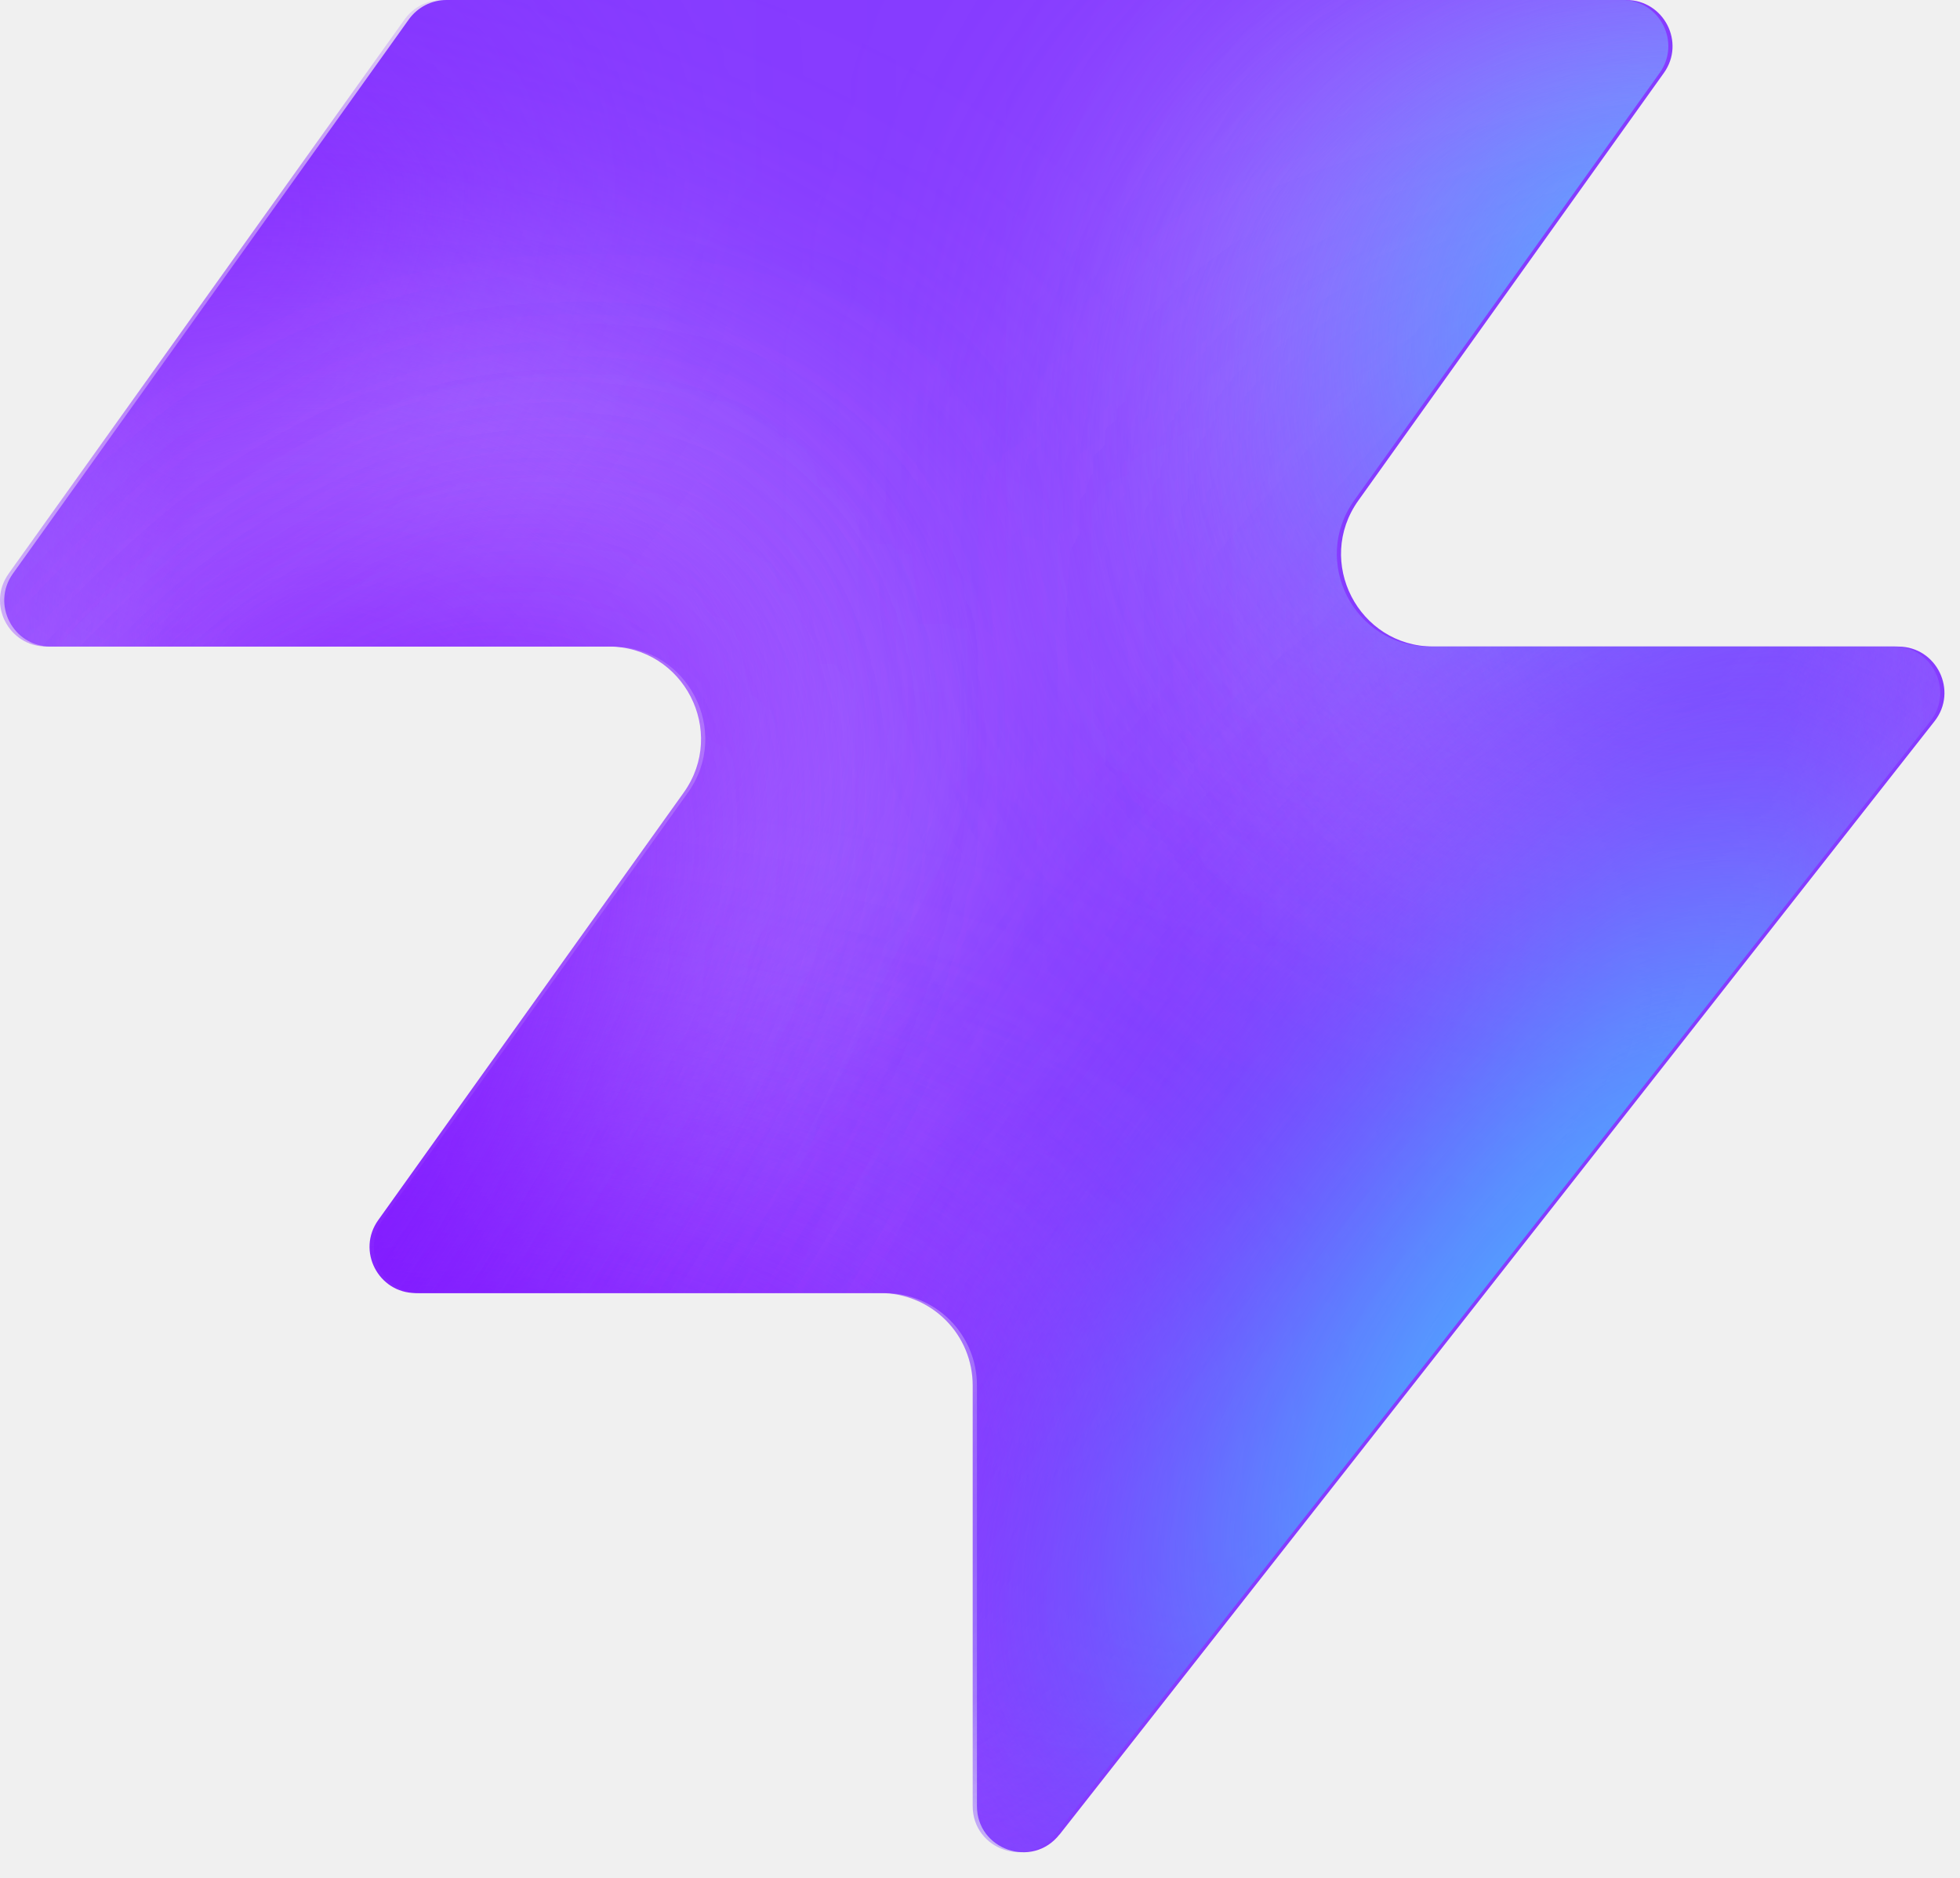
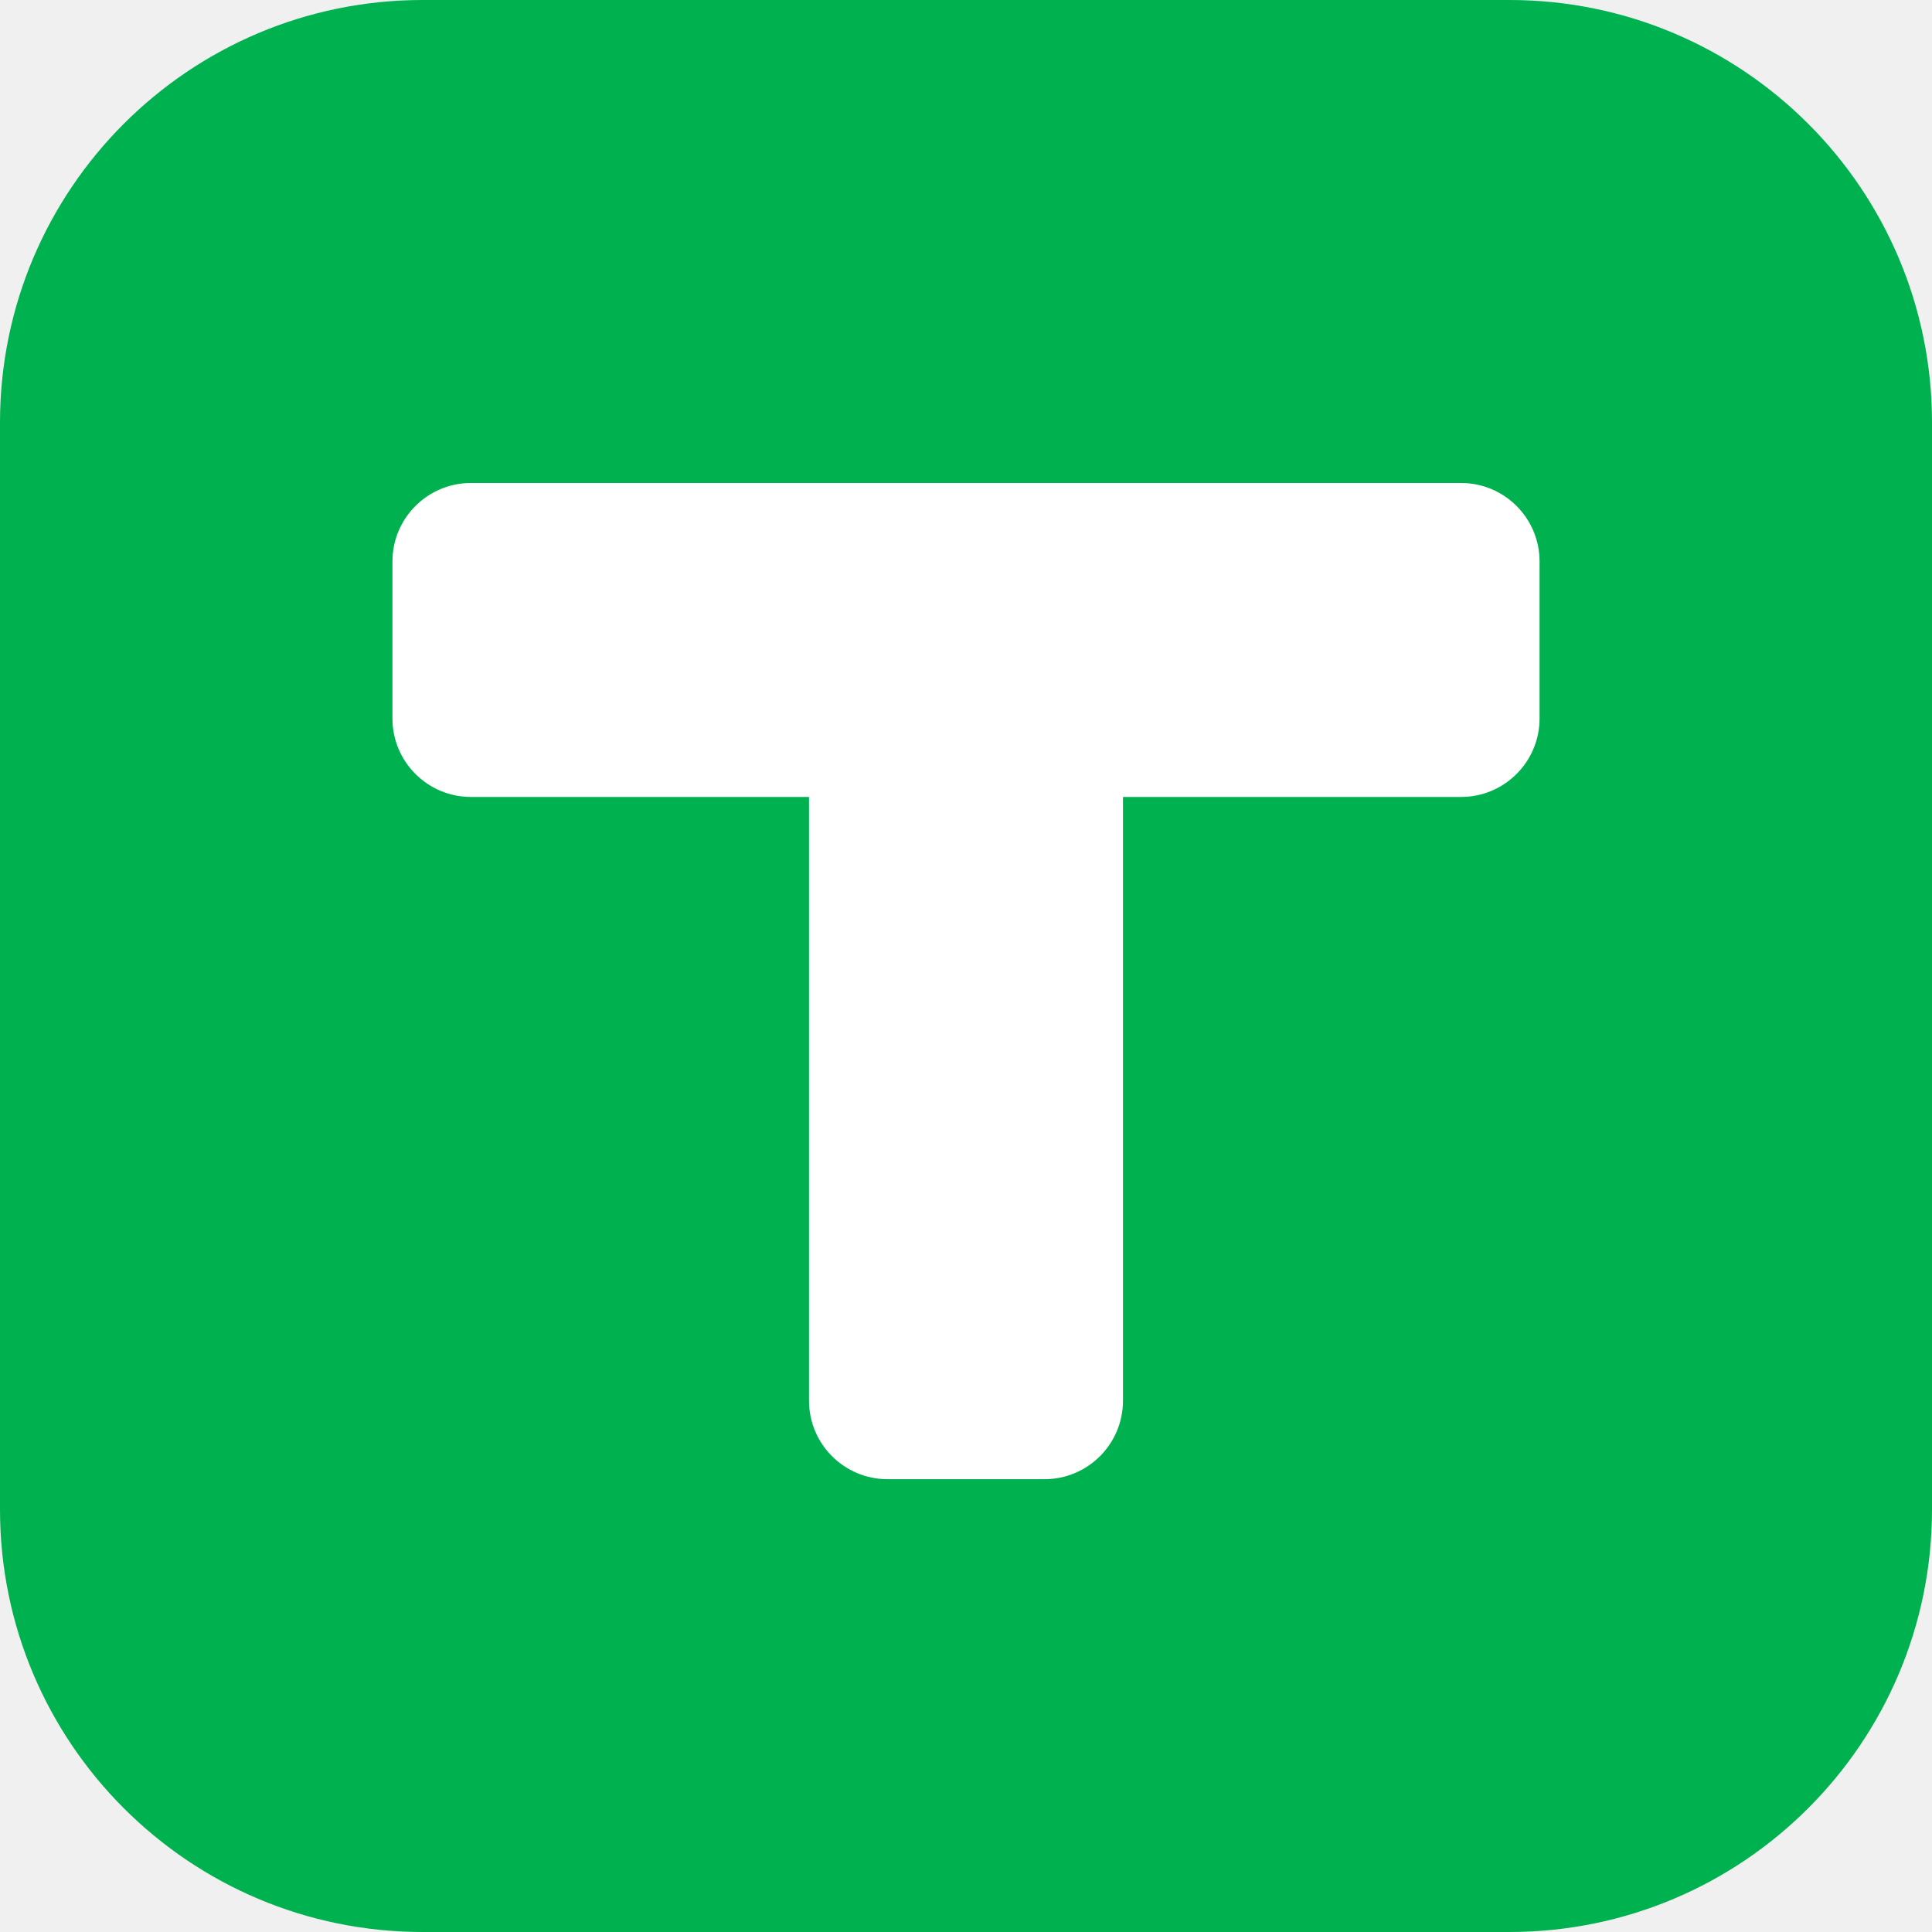
- <svg xmlns="http://www.w3.org/2000/svg" width="48" height="46" fill="none" viewBox="0 0 48 46">
-   <path fill="#863bff" d="M25.946 44.938c-.664.845-2.021.375-2.021-.698V33.937a2.26 2.26 0 0 0-2.262-2.262H10.287c-.92 0-1.456-1.04-.92-1.788l7.48-10.471c1.07-1.497 0-3.578-1.842-3.578H1.237c-.92 0-1.456-1.04-.92-1.788L10.013.474c.214-.297.556-.474.92-.474h28.894c.92 0 1.456 1.04.92 1.788l-7.48 10.471c-1.07 1.498 0 3.579 1.842 3.579h11.377c.943 0 1.473 1.088.89 1.83L25.947 44.94z" style="fill:#863bff;fill:color(display-p3 .525 .23 1);fill-opacity:1" />
-   <mask id="a" width="48" height="46" x="0" y="0" maskUnits="userSpaceOnUse" style="mask-type:alpha">
-     <path fill="#000" d="M25.842 44.938c-.664.844-2.021.375-2.021-.698V33.937a2.26 2.26 0 0 0-2.262-2.262H10.183c-.92 0-1.456-1.04-.92-1.788l7.48-10.471c1.07-1.498 0-3.579-1.842-3.579H1.133c-.92 0-1.456-1.04-.92-1.787L9.91.473c.214-.297.556-.474.92-.474h28.894c.92 0 1.456 1.04.92 1.788l-7.48 10.471c-1.07 1.498 0 3.578 1.842 3.578h11.377c.943 0 1.473 1.088.89 1.832L25.843 44.94z" style="fill:#000;fill-opacity:1" />
-   </mask>
-   <g mask="url(#a)">
-     <g filter="url(#b)">
-       <ellipse cx="5.508" cy="14.704" fill="#ede6ff" rx="5.508" ry="14.704" style="fill:#ede6ff;fill:color(display-p3 .927 .903 1);fill-opacity:1" transform="matrix(.00324 1 1 -.00324 -4.47 31.516)" />
-     </g>
-     <g filter="url(#c)">
-       <ellipse cx="10.399" cy="29.851" fill="#ede6ff" rx="10.399" ry="29.851" style="fill:#ede6ff;fill:color(display-p3 .927 .903 1);fill-opacity:1" transform="matrix(.00324 1 1 -.00324 -39.328 7.883)" />
-     </g>
-     <g filter="url(#d)">
-       <ellipse cx="5.508" cy="30.487" fill="#7e14ff" rx="5.508" ry="30.487" style="fill:#7e14ff;fill:color(display-p3 .492 .077 1);fill-opacity:1" transform="rotate(89.814 -25.913 -14.639)scale(1 -1)" />
-     </g>
-     <g filter="url(#e)">
-       <ellipse cx="5.508" cy="30.599" fill="#7e14ff" rx="5.508" ry="30.599" style="fill:#7e14ff;fill:color(display-p3 .492 .077 1);fill-opacity:1" transform="rotate(89.814 -32.644 -3.334)scale(1 -1)" />
-     </g>
-     <g filter="url(#f)">
-       <ellipse cx="5.508" cy="30.599" fill="#7e14ff" rx="5.508" ry="30.599" style="fill:#7e14ff;fill:color(display-p3 .492 .077 1);fill-opacity:1" transform="matrix(.00324 1 1 -.00324 -34.34 30.47)" />
-     </g>
-     <g filter="url(#g)">
-       <ellipse cx="14.072" cy="22.078" fill="#ede6ff" rx="14.072" ry="22.078" style="fill:#ede6ff;fill:color(display-p3 .927 .903 1);fill-opacity:1" transform="rotate(93.35 24.506 48.493)scale(-1 1)" />
-     </g>
-     <g filter="url(#h)">
-       <ellipse cx="3.47" cy="21.501" fill="#7e14ff" rx="3.47" ry="21.501" style="fill:#7e14ff;fill:color(display-p3 .492 .077 1);fill-opacity:1" transform="rotate(89.009 28.708 47.59)scale(-1 1)" />
-     </g>
-     <g filter="url(#i)">
-       <ellipse cx="3.47" cy="21.501" fill="#7e14ff" rx="3.47" ry="21.501" style="fill:#7e14ff;fill:color(display-p3 .492 .077 1);fill-opacity:1" transform="rotate(89.009 28.708 47.59)scale(-1 1)" />
-     </g>
-     <g filter="url(#j)">
-       <ellipse cx=".387" cy="8.972" fill="#7e14ff" rx="4.407" ry="29.108" style="fill:#7e14ff;fill:color(display-p3 .492 .077 1);fill-opacity:1" transform="rotate(39.51 .387 8.972)" />
-     </g>
-     <g filter="url(#k)">
-       <ellipse cx="47.523" cy="-6.092" fill="#7e14ff" rx="4.407" ry="29.108" style="fill:#7e14ff;fill:color(display-p3 .492 .077 1);fill-opacity:1" transform="rotate(37.892 47.523 -6.092)" />
-     </g>
-     <g filter="url(#l)">
-       <ellipse cx="41.412" cy="6.333" fill="#47bfff" rx="5.971" ry="9.665" style="fill:#47bfff;fill:color(display-p3 .28 .748 1);fill-opacity:1" transform="rotate(37.892 41.412 6.333)" />
-     </g>
-     <g filter="url(#m)">
-       <ellipse cx="-1.879" cy="38.332" fill="#7e14ff" rx="4.407" ry="29.108" style="fill:#7e14ff;fill:color(display-p3 .492 .077 1);fill-opacity:1" transform="rotate(37.892 -1.88 38.332)" />
-     </g>
-     <g filter="url(#n)">
-       <ellipse cx="-1.879" cy="38.332" fill="#7e14ff" rx="4.407" ry="29.108" style="fill:#7e14ff;fill:color(display-p3 .492 .077 1);fill-opacity:1" transform="rotate(37.892 -1.88 38.332)" />
-     </g>
-     <g filter="url(#o)">
-       <ellipse cx="35.651" cy="29.907" fill="#7e14ff" rx="4.407" ry="29.108" style="fill:#7e14ff;fill:color(display-p3 .492 .077 1);fill-opacity:1" transform="rotate(37.892 35.651 29.907)" />
-     </g>
-     <g filter="url(#p)">
-       <ellipse cx="38.418" cy="32.4" fill="#47bfff" rx="5.971" ry="15.297" style="fill:#47bfff;fill:color(display-p3 .28 .748 1);fill-opacity:1" transform="rotate(37.892 38.418 32.4)" />
-     </g>
+ <svg xmlns="http://www.w3.org/2000/svg" width="32" height="32" viewBox="0 0 32 32">
+   <rect width="32" height="32" rx="7" fill="#00B14F" />
+   <g fill="#fff">
+     <rect x="6.5" y="8" width="19" height="5.2" rx="1.3" />
+     <rect x="13.4" y="8" width="5.2" height="16.5" rx="1.3" />
  </g>
-   <defs>
-     <filter id="b" width="60.045" height="41.654" x="-19.77" y="16.149" color-interpolation-filters="sRGB" filterUnits="userSpaceOnUse">
-       <feFlood flood-opacity="0" result="BackgroundImageFix" />
-       <feBlend in="SourceGraphic" in2="BackgroundImageFix" result="shape" />
-       <feGaussianBlur result="effect1_foregroundBlur_2002_17158" stdDeviation="7.659" />
-     </filter>
-     <filter id="c" width="90.34" height="51.437" x="-54.613" y="-7.533" color-interpolation-filters="sRGB" filterUnits="userSpaceOnUse">
-       <feFlood flood-opacity="0" result="BackgroundImageFix" />
-       <feBlend in="SourceGraphic" in2="BackgroundImageFix" result="shape" />
-       <feGaussianBlur result="effect1_foregroundBlur_2002_17158" stdDeviation="7.659" />
-     </filter>
-     <filter id="d" width="79.355" height="29.4" x="-49.64" y="2.03" color-interpolation-filters="sRGB" filterUnits="userSpaceOnUse">
-       <feFlood flood-opacity="0" result="BackgroundImageFix" />
-       <feBlend in="SourceGraphic" in2="BackgroundImageFix" result="shape" />
-       <feGaussianBlur result="effect1_foregroundBlur_2002_17158" stdDeviation="4.596" />
-     </filter>
-     <filter id="e" width="79.579" height="29.4" x="-45.045" y="20.029" color-interpolation-filters="sRGB" filterUnits="userSpaceOnUse">
-       <feFlood flood-opacity="0" result="BackgroundImageFix" />
-       <feBlend in="SourceGraphic" in2="BackgroundImageFix" result="shape" />
-       <feGaussianBlur result="effect1_foregroundBlur_2002_17158" stdDeviation="4.596" />
-     </filter>
-     <filter id="f" width="79.579" height="29.4" x="-43.513" y="21.178" color-interpolation-filters="sRGB" filterUnits="userSpaceOnUse">
-       <feFlood flood-opacity="0" result="BackgroundImageFix" />
-       <feBlend in="SourceGraphic" in2="BackgroundImageFix" result="shape" />
-       <feGaussianBlur result="effect1_foregroundBlur_2002_17158" stdDeviation="4.596" />
-     </filter>
-     <filter id="g" width="74.749" height="58.852" x="15.756" y="-17.901" color-interpolation-filters="sRGB" filterUnits="userSpaceOnUse">
-       <feFlood flood-opacity="0" result="BackgroundImageFix" />
-       <feBlend in="SourceGraphic" in2="BackgroundImageFix" result="shape" />
-       <feGaussianBlur result="effect1_foregroundBlur_2002_17158" stdDeviation="7.659" />
-     </filter>
-     <filter id="h" width="61.377" height="25.362" x="23.548" y="2.284" color-interpolation-filters="sRGB" filterUnits="userSpaceOnUse">
-       <feFlood flood-opacity="0" result="BackgroundImageFix" />
-       <feBlend in="SourceGraphic" in2="BackgroundImageFix" result="shape" />
-       <feGaussianBlur result="effect1_foregroundBlur_2002_17158" stdDeviation="4.596" />
-     </filter>
-     <filter id="i" width="61.377" height="25.362" x="23.548" y="2.284" color-interpolation-filters="sRGB" filterUnits="userSpaceOnUse">
-       <feFlood flood-opacity="0" result="BackgroundImageFix" />
-       <feBlend in="SourceGraphic" in2="BackgroundImageFix" result="shape" />
-       <feGaussianBlur result="effect1_foregroundBlur_2002_17158" stdDeviation="4.596" />
-     </filter>
-     <filter id="j" width="56.045" height="63.649" x="-27.636" y="-22.853" color-interpolation-filters="sRGB" filterUnits="userSpaceOnUse">
-       <feFlood flood-opacity="0" result="BackgroundImageFix" />
-       <feBlend in="SourceGraphic" in2="BackgroundImageFix" result="shape" />
-       <feGaussianBlur result="effect1_foregroundBlur_2002_17158" stdDeviation="4.596" />
-     </filter>
-     <filter id="k" width="54.814" height="64.646" x="20.116" y="-38.415" color-interpolation-filters="sRGB" filterUnits="userSpaceOnUse">
-       <feFlood flood-opacity="0" result="BackgroundImageFix" />
-       <feBlend in="SourceGraphic" in2="BackgroundImageFix" result="shape" />
-       <feGaussianBlur result="effect1_foregroundBlur_2002_17158" stdDeviation="4.596" />
-     </filter>
-     <filter id="l" width="33.541" height="35.313" x="24.641" y="-11.323" color-interpolation-filters="sRGB" filterUnits="userSpaceOnUse">
-       <feFlood flood-opacity="0" result="BackgroundImageFix" />
-       <feBlend in="SourceGraphic" in2="BackgroundImageFix" result="shape" />
-       <feGaussianBlur result="effect1_foregroundBlur_2002_17158" stdDeviation="4.596" />
-     </filter>
-     <filter id="m" width="54.814" height="64.646" x="-29.286" y="6.009" color-interpolation-filters="sRGB" filterUnits="userSpaceOnUse">
-       <feFlood flood-opacity="0" result="BackgroundImageFix" />
-       <feBlend in="SourceGraphic" in2="BackgroundImageFix" result="shape" />
-       <feGaussianBlur result="effect1_foregroundBlur_2002_17158" stdDeviation="4.596" />
-     </filter>
-     <filter id="n" width="54.814" height="64.646" x="-29.286" y="6.009" color-interpolation-filters="sRGB" filterUnits="userSpaceOnUse">
-       <feFlood flood-opacity="0" result="BackgroundImageFix" />
-       <feBlend in="SourceGraphic" in2="BackgroundImageFix" result="shape" />
-       <feGaussianBlur result="effect1_foregroundBlur_2002_17158" stdDeviation="4.596" />
-     </filter>
-     <filter id="o" width="54.814" height="64.646" x="8.244" y="-2.416" color-interpolation-filters="sRGB" filterUnits="userSpaceOnUse">
-       <feFlood flood-opacity="0" result="BackgroundImageFix" />
-       <feBlend in="SourceGraphic" in2="BackgroundImageFix" result="shape" />
-       <feGaussianBlur result="effect1_foregroundBlur_2002_17158" stdDeviation="4.596" />
-     </filter>
-     <filter id="p" width="39.409" height="43.623" x="18.713" y="10.588" color-interpolation-filters="sRGB" filterUnits="userSpaceOnUse">
-       <feFlood flood-opacity="0" result="BackgroundImageFix" />
-       <feBlend in="SourceGraphic" in2="BackgroundImageFix" result="shape" />
-       <feGaussianBlur result="effect1_foregroundBlur_2002_17158" stdDeviation="4.596" />
-     </filter>
-   </defs>
</svg>
